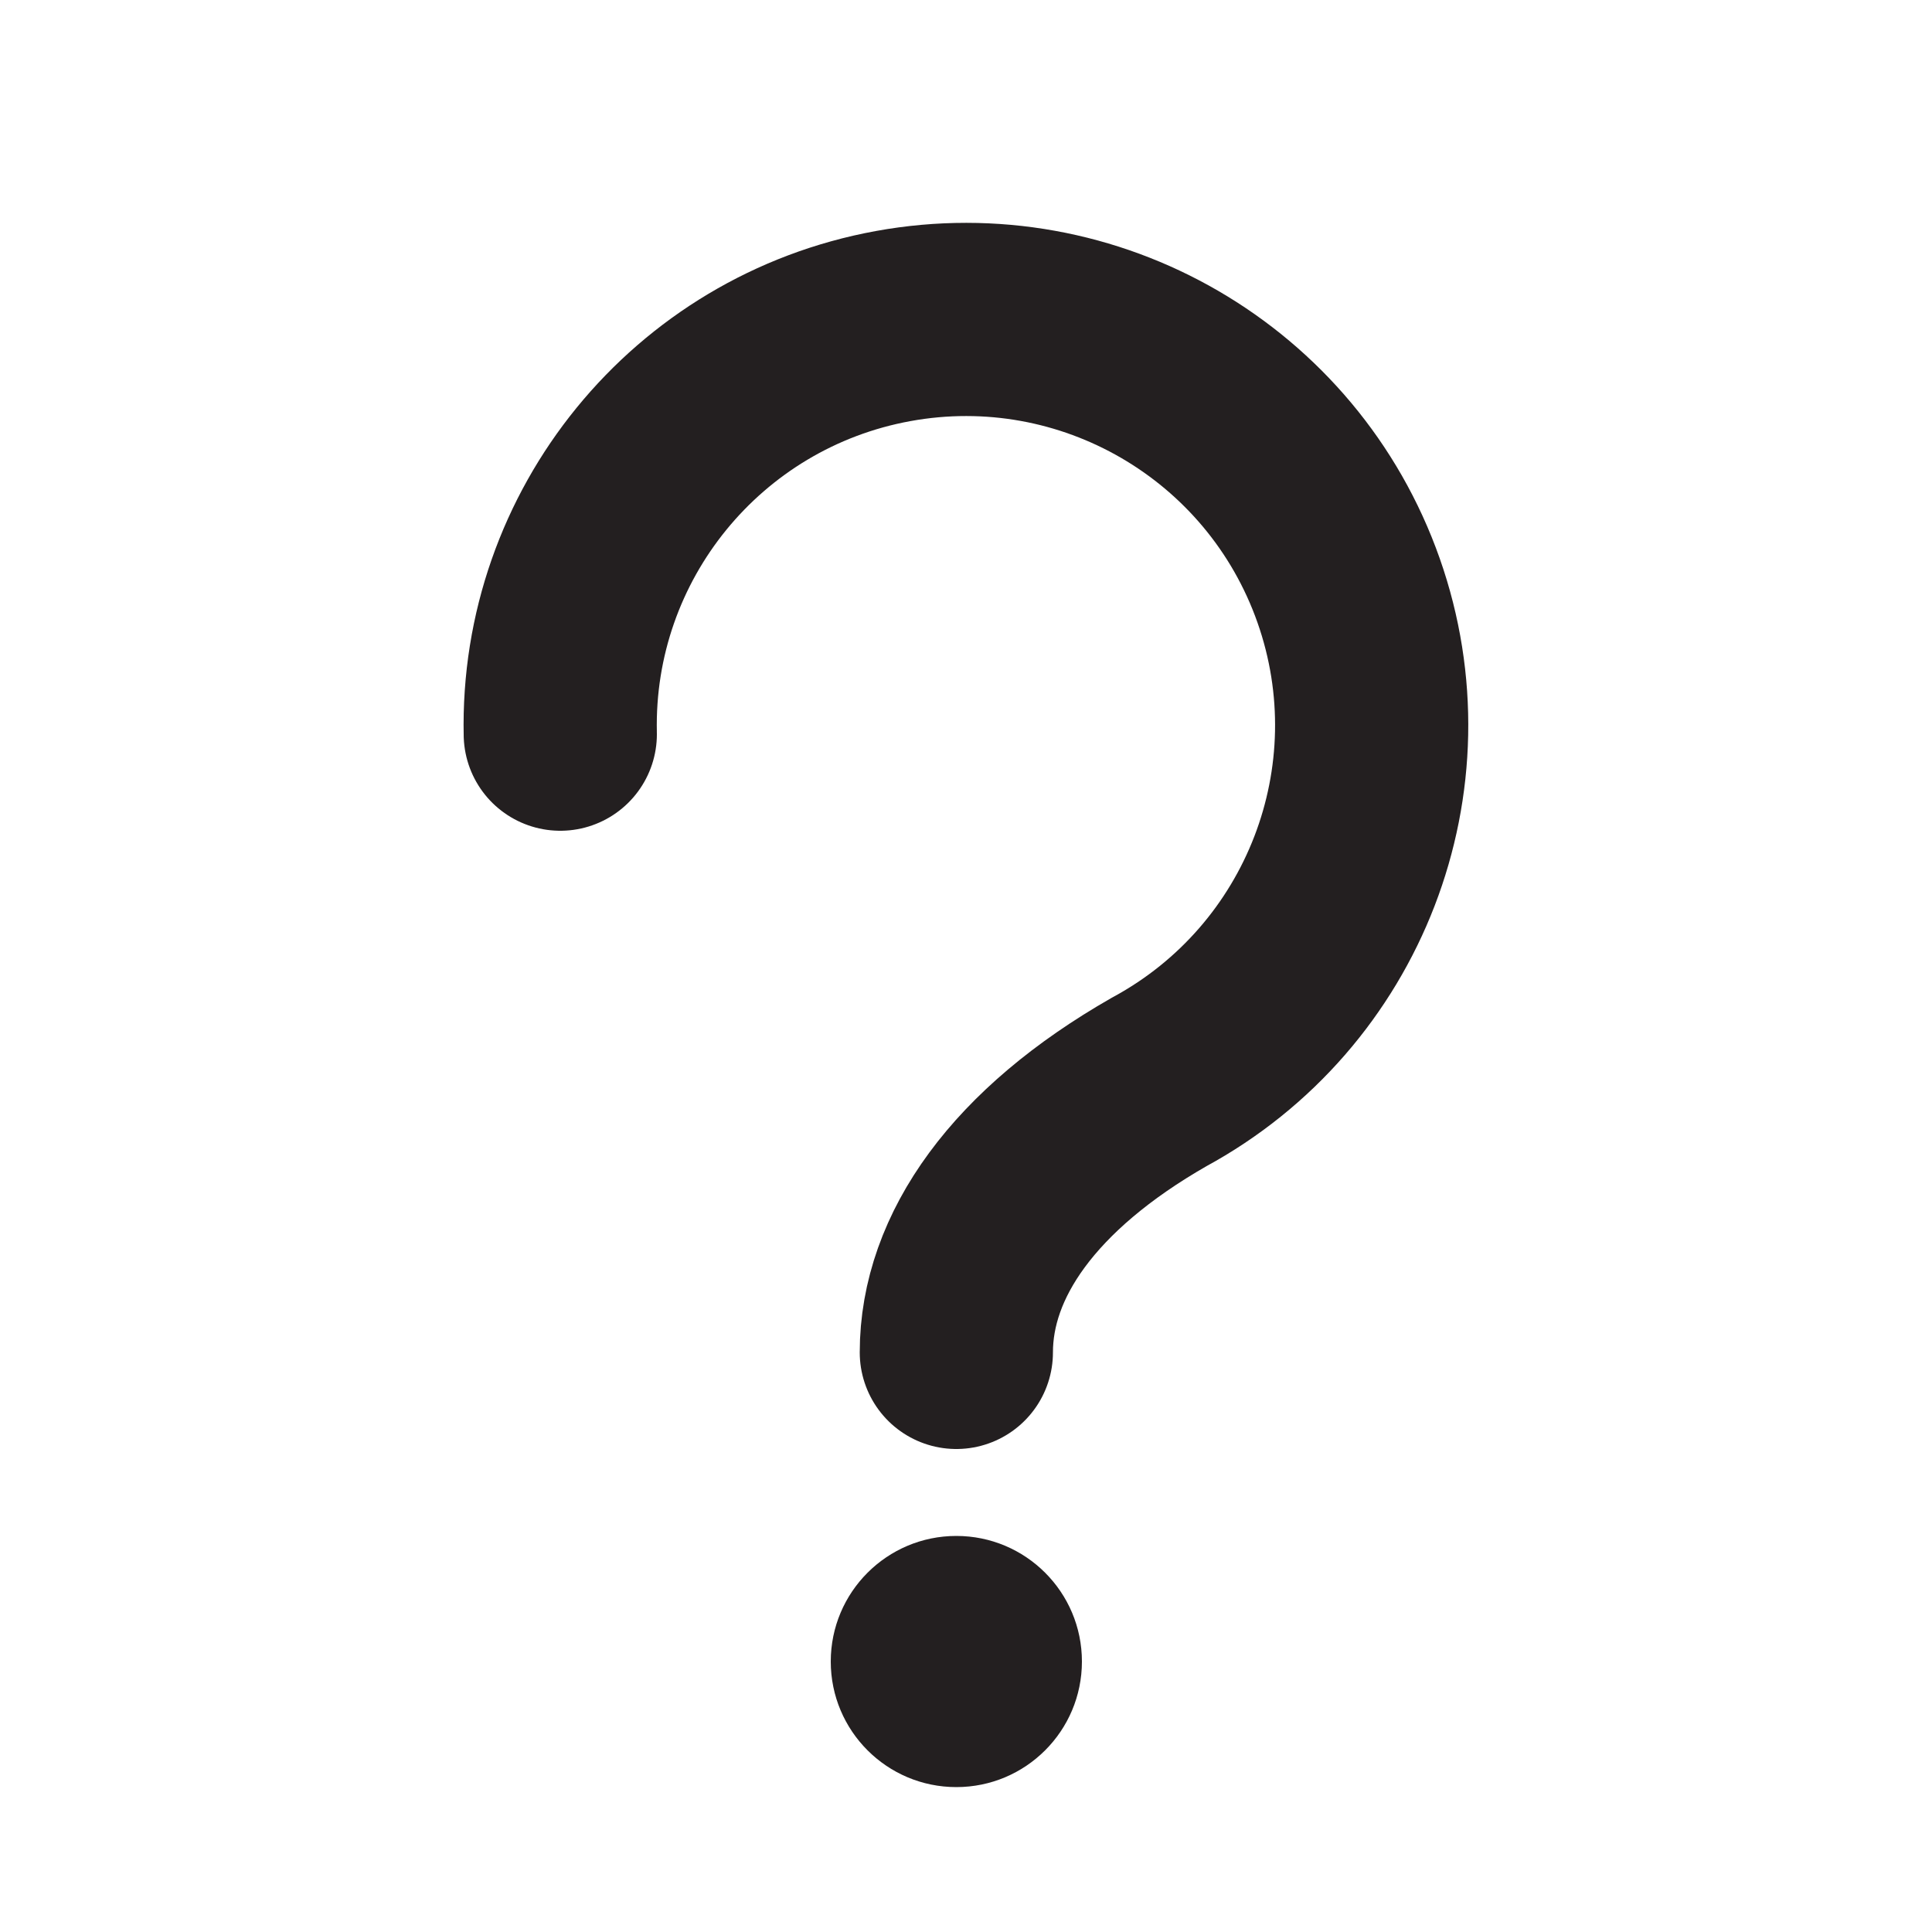
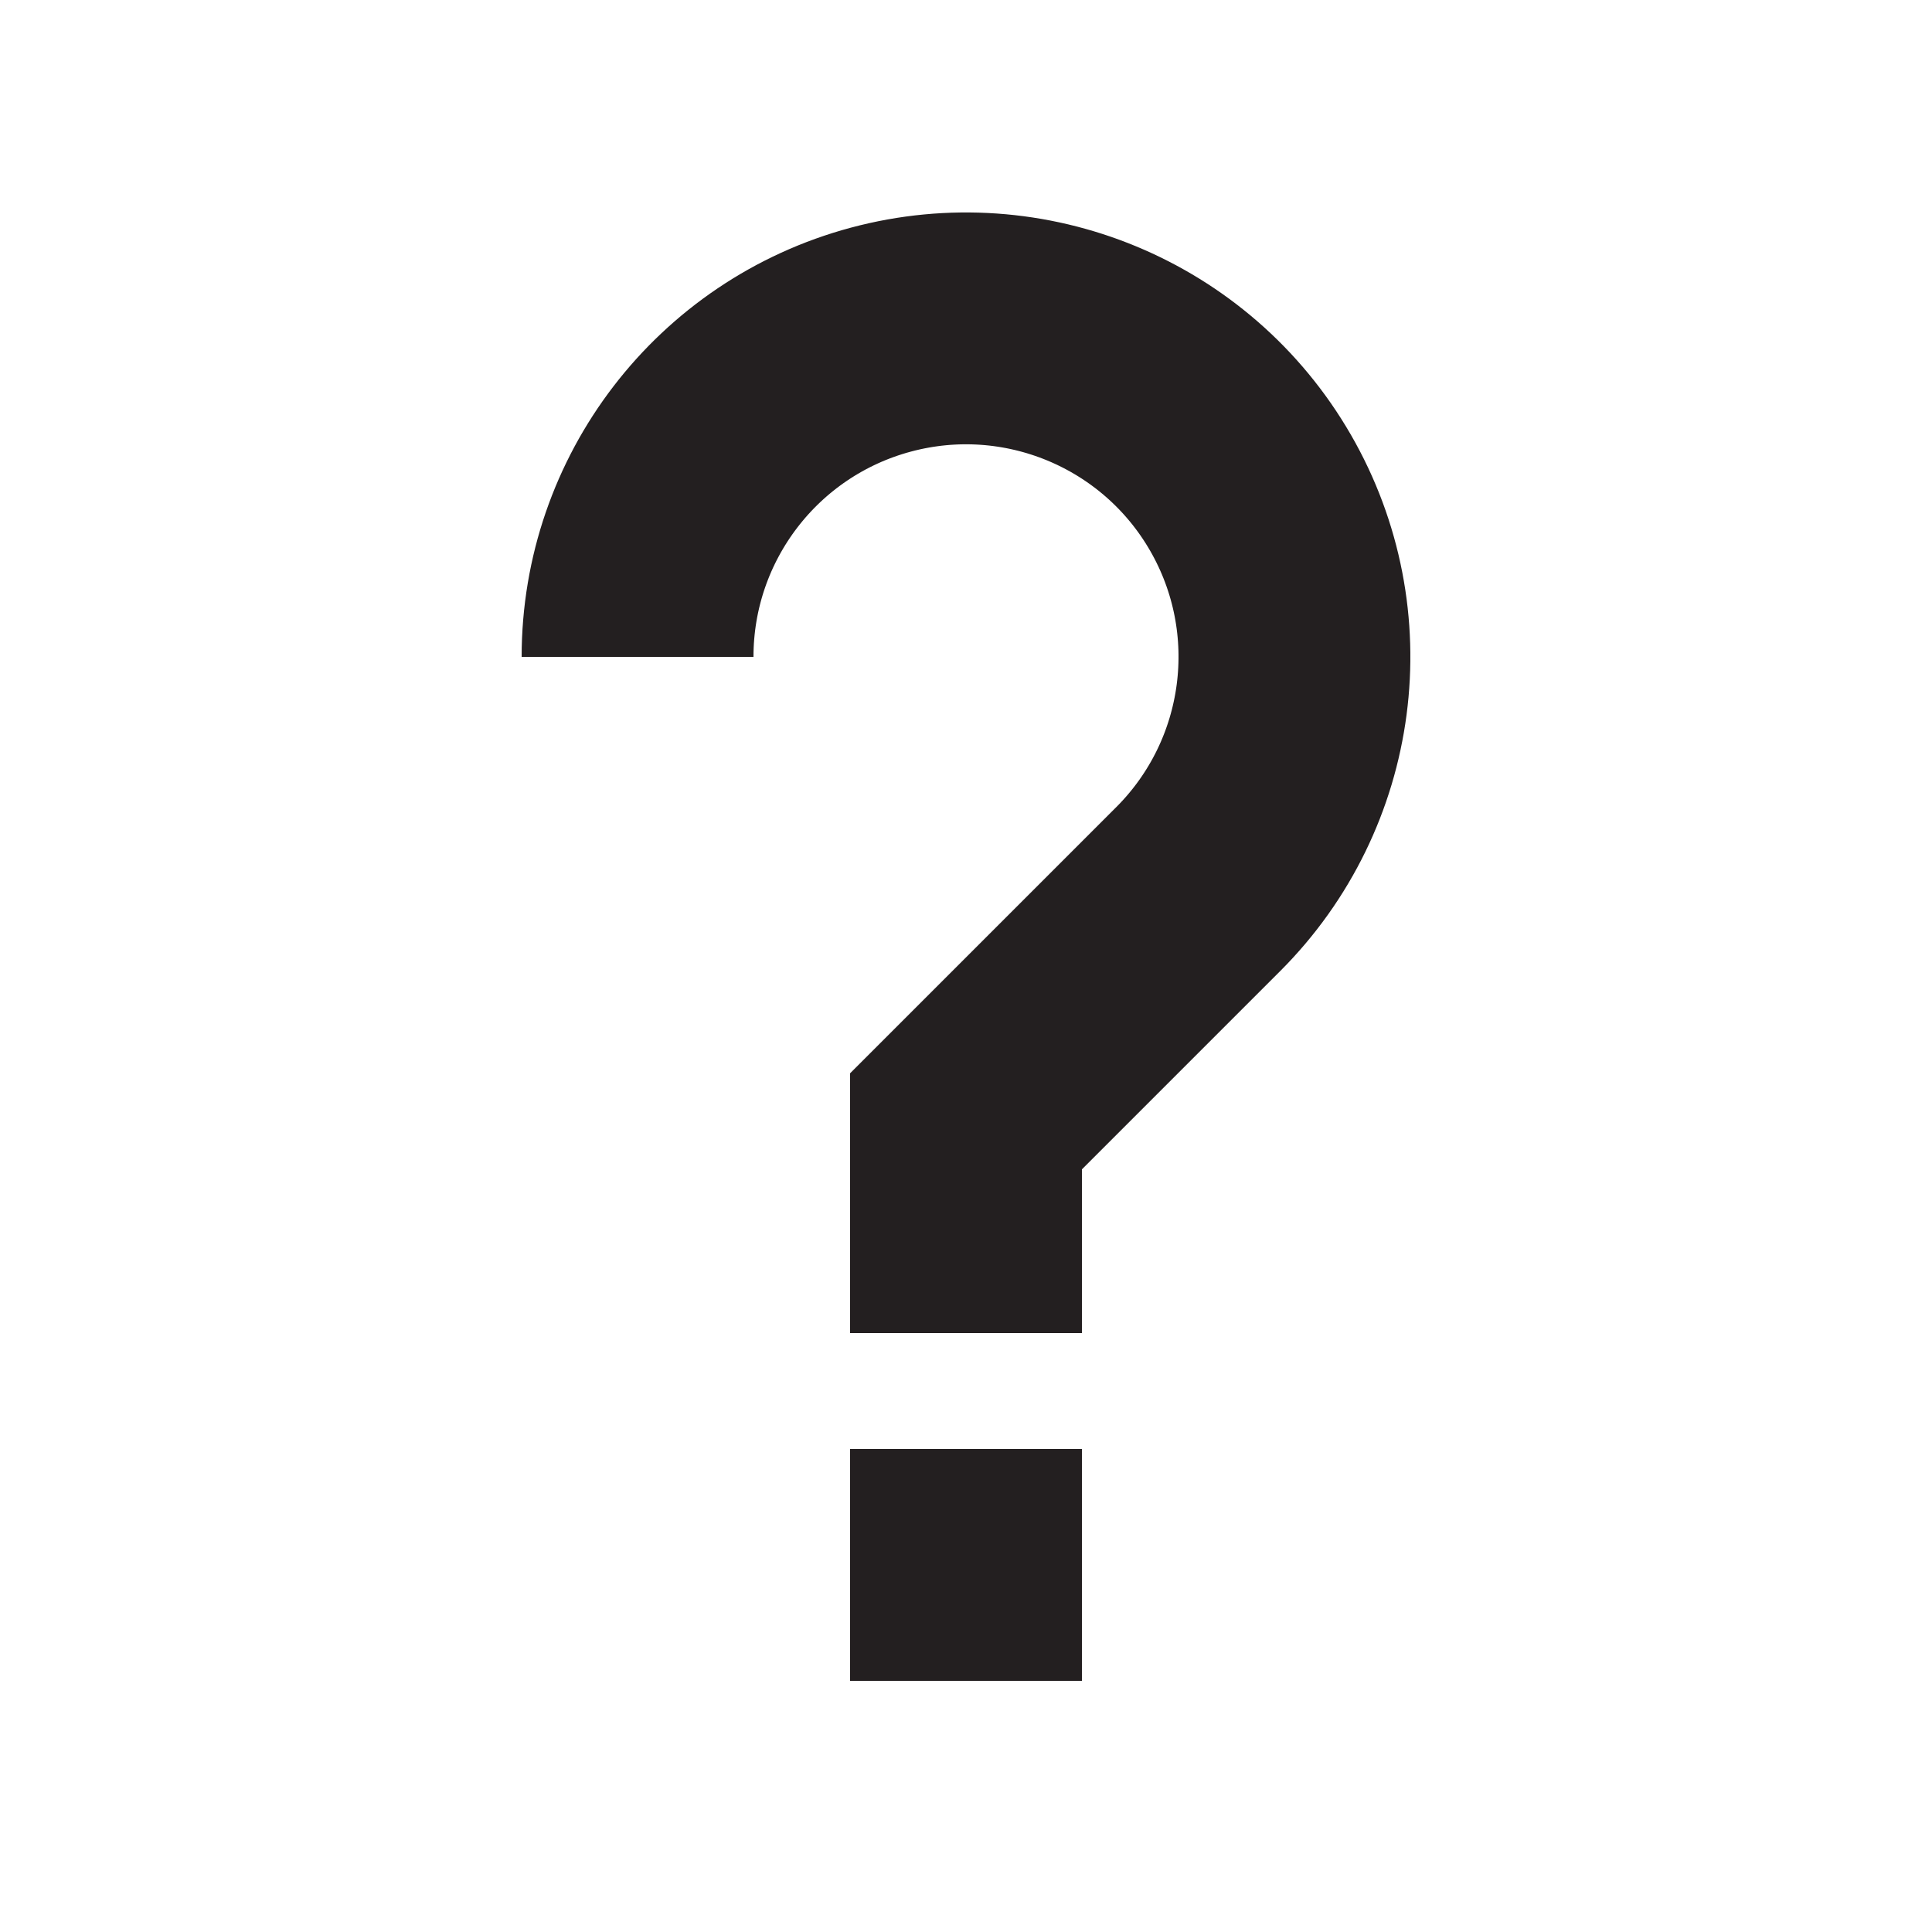
<svg xmlns="http://www.w3.org/2000/svg" width="200" height="200" viewBox="0 0 200.00 200.00" role="img">
-   <path d="M58 76A42 42 0 1 1 120 112C106 120 99 130 99 140" fill="none" stroke="#231F20" stroke-width="20" stroke-linecap="round" stroke-linejoin="round" />
-   <circle cx="99" cy="172" r="13" fill="#231F20" />
+   <path d="M66 68A34 34 0 1 1 124.04 92.04L100 116.08V138" fill="none" stroke="#231F20" stroke-width="24" stroke-linecap="butt" stroke-linejoin="miter" stroke-miterlimit="4" />
+   <rect x="88" y="150" width="24" height="24" fill="#231F20" />
</svg>
